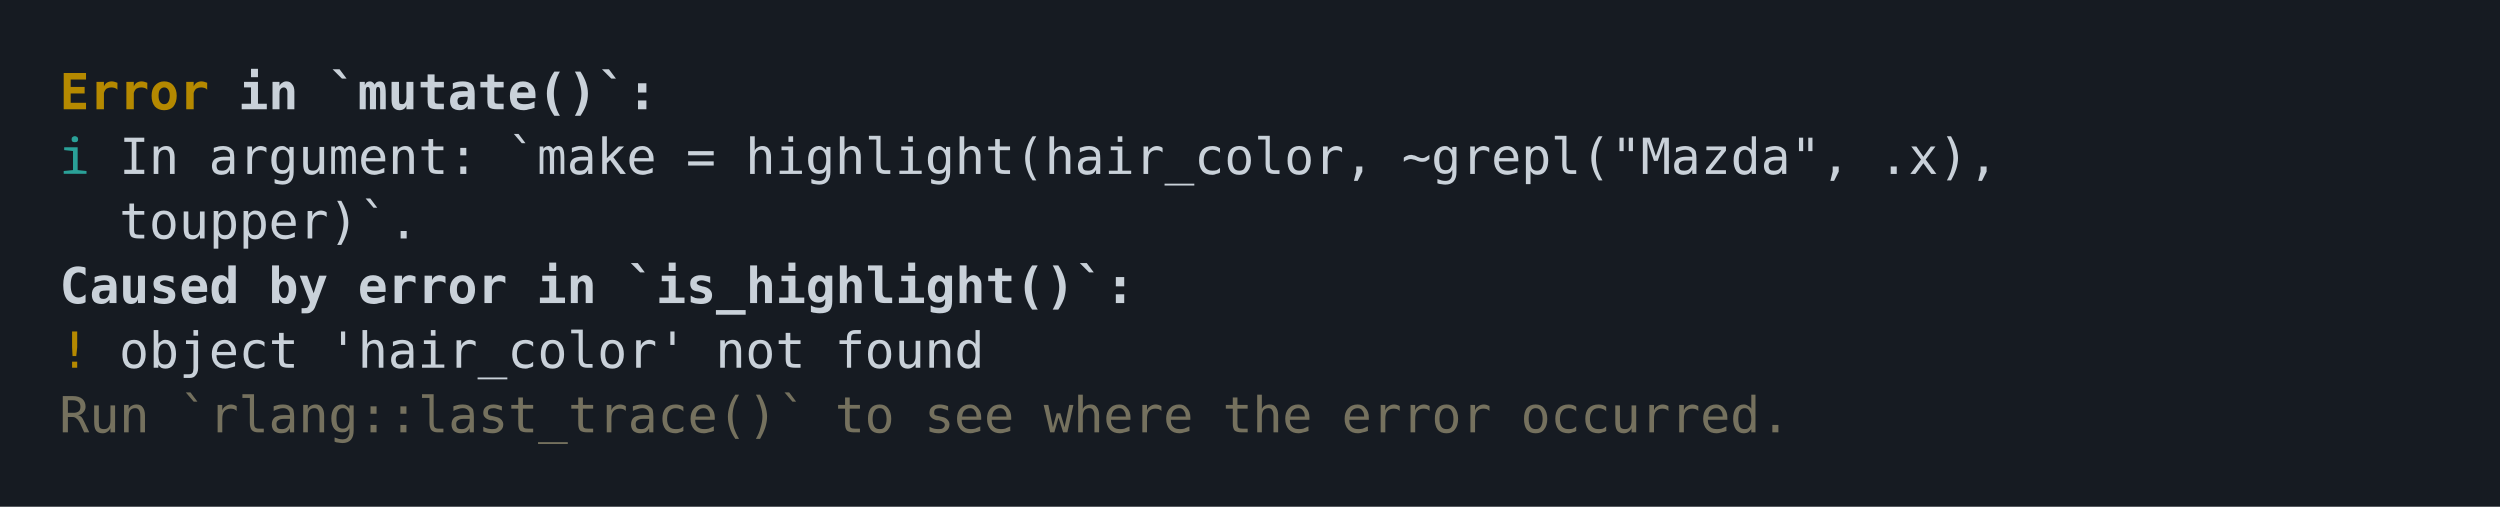
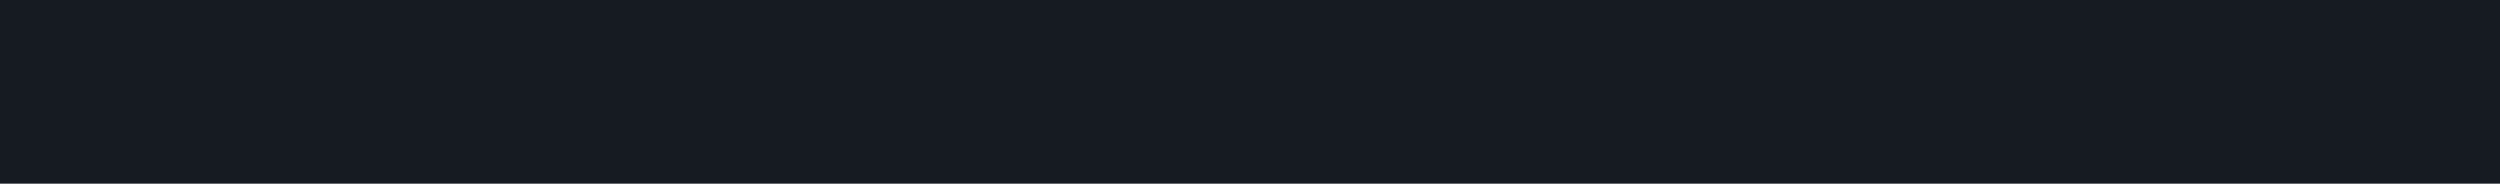
- <svg xmlns="http://www.w3.org/2000/svg" xmlns:xlink="http://www.w3.org/1999/xlink" width="840" height="170.26">
-   <rect width="840" height="170.26" rx="0" ry="0" class="a" />
-   <svg height="130.26" viewBox="0 0 80 13.026" width="800" x="20" y="20">
-     <style>.a{fill:rgb(22,27,34)}.b{font-family:'Fira Code',Monaco,Consolas,Menlo,'Bitstream Vera Sans Mono','Powerline Symbols',monospace}.c{fill:transparent}.d{fill:rgb(181,137,0);font-weight:bold;white-space:pre}.e{fill:rgb(201,209,217);font-weight:bold;white-space:pre}.f{fill:rgb(42,161,152);white-space:pre}.g{fill:rgb(201,209,217);white-space:pre}.h{fill:rgb(181,137,0);white-space:pre}.i{fill:rgb(117,113,94);white-space:pre}</style>
+ <svg xmlns="http://www.w3.org/2000/svg" xmlns:xlink="http://www.w3.org/1999/xlink" width="840" height="61.71">
+   <rect width="840" height="61.71" rx="0" ry="0" class="a" />
+   <svg height="21.71" viewBox="0 0 80 2.171" width="800" x="20" y="20">
+     <style>.a{fill:rgb(22,27,34)}.b{font-family:'Fira Code',Monaco,Consolas,Menlo,'Bitstream Vera Sans Mono','Powerline Symbols',monospace}.c{fill:transparent}</style>
    <g font-family="'Fira Code',Monaco,Consolas,Menlo,'Bitstream Vera Sans Mono','Powerline Symbols',monospace" font-size="1.67" class="b">
      <defs>
        <symbol id="a">
-           <rect height="6" width="80" x="0" y="0" class="c" />
+           <rect height="1" width="80" x="0" y="0" class="c" />
        </symbol>
      </defs>
-       <rect height="13.026" width="80" class="a" />
+       <rect height="2.171" width="80" class="a" />
      <svg x="0" y="0" width="80">
        <svg x="0">
          <use xlink:href="#a" />
-           <text font-size="1.67" x="0" y="1.67" class="d">Error</text>
-           <text font-size="1.67" x="6.012" y="1.67" class="e">in</text>
-           <text font-size="1.67" x="9.018" y="1.67" class="e">`mutate()`:</text>
-           <text font-size="1.67" x="0" y="3.841" class="f">ℹ</text>
-           <text font-size="1.67" x="2.004" y="3.841" class="g">In</text>
-           <text font-size="1.67" x="5.01" y="3.841" class="g">argument:</text>
-           <text font-size="1.67" x="15.03" y="3.841" class="g">`make</text>
-           <text font-size="1.67" x="21.042" y="3.841" class="g">=</text>
-           <text font-size="1.67" x="23.046" y="3.841" class="g">highlight(hair_color,</text>
-           <text font-size="1.67" x="45.09" y="3.841" class="g">~grepl("Mazda",</text>
-           <text font-size="1.67" x="61.122" y="3.841" class="g">.x),</text>
-           <text font-size="1.67" x="2.004" y="6.012" class="g">toupper)`.</text>
-           <text font-size="1.67" x="0" y="8.183" class="e">Caused</text>
-           <text font-size="1.67" x="7.014" y="8.183" class="e">by</text>
-           <text font-size="1.67" x="10.02" y="8.183" class="e">error</text>
-           <text font-size="1.67" x="16.032" y="8.183" class="e">in</text>
-           <text font-size="1.67" x="19.038" y="8.183" class="e">`is_highlight()`:</text>
-           <text font-size="1.67" x="0" y="10.354" class="h">!</text>
-           <text font-size="1.67" x="2.004" y="10.354" class="g">object</text>
-           <text font-size="1.67" x="9.018" y="10.354" class="g">'hair_color'</text>
-           <text font-size="1.67" x="22.044" y="10.354" class="g">not</text>
-           <text font-size="1.67" x="26.052" y="10.354" class="g">found</text>
-           <text font-size="1.67" x="0" y="12.525" class="i">Run</text>
-           <text font-size="1.67" x="4.008" y="12.525" class="i">`rlang::last_trace()`</text>
-           <text font-size="1.67" x="26.052" y="12.525" class="i">to</text>
-           <text font-size="1.67" x="29.058" y="12.525" class="i">see</text>
-           <text font-size="1.67" x="33.066" y="12.525" class="i">where</text>
-           <text font-size="1.67" x="39.078" y="12.525" class="i">the</text>
-           <text font-size="1.67" x="43.086" y="12.525" class="i">error</text>
-           <text font-size="1.67" x="49.098" y="12.525" class="i">occurred.</text>
        </svg>
      </svg>
    </g>
  </svg>
</svg>
